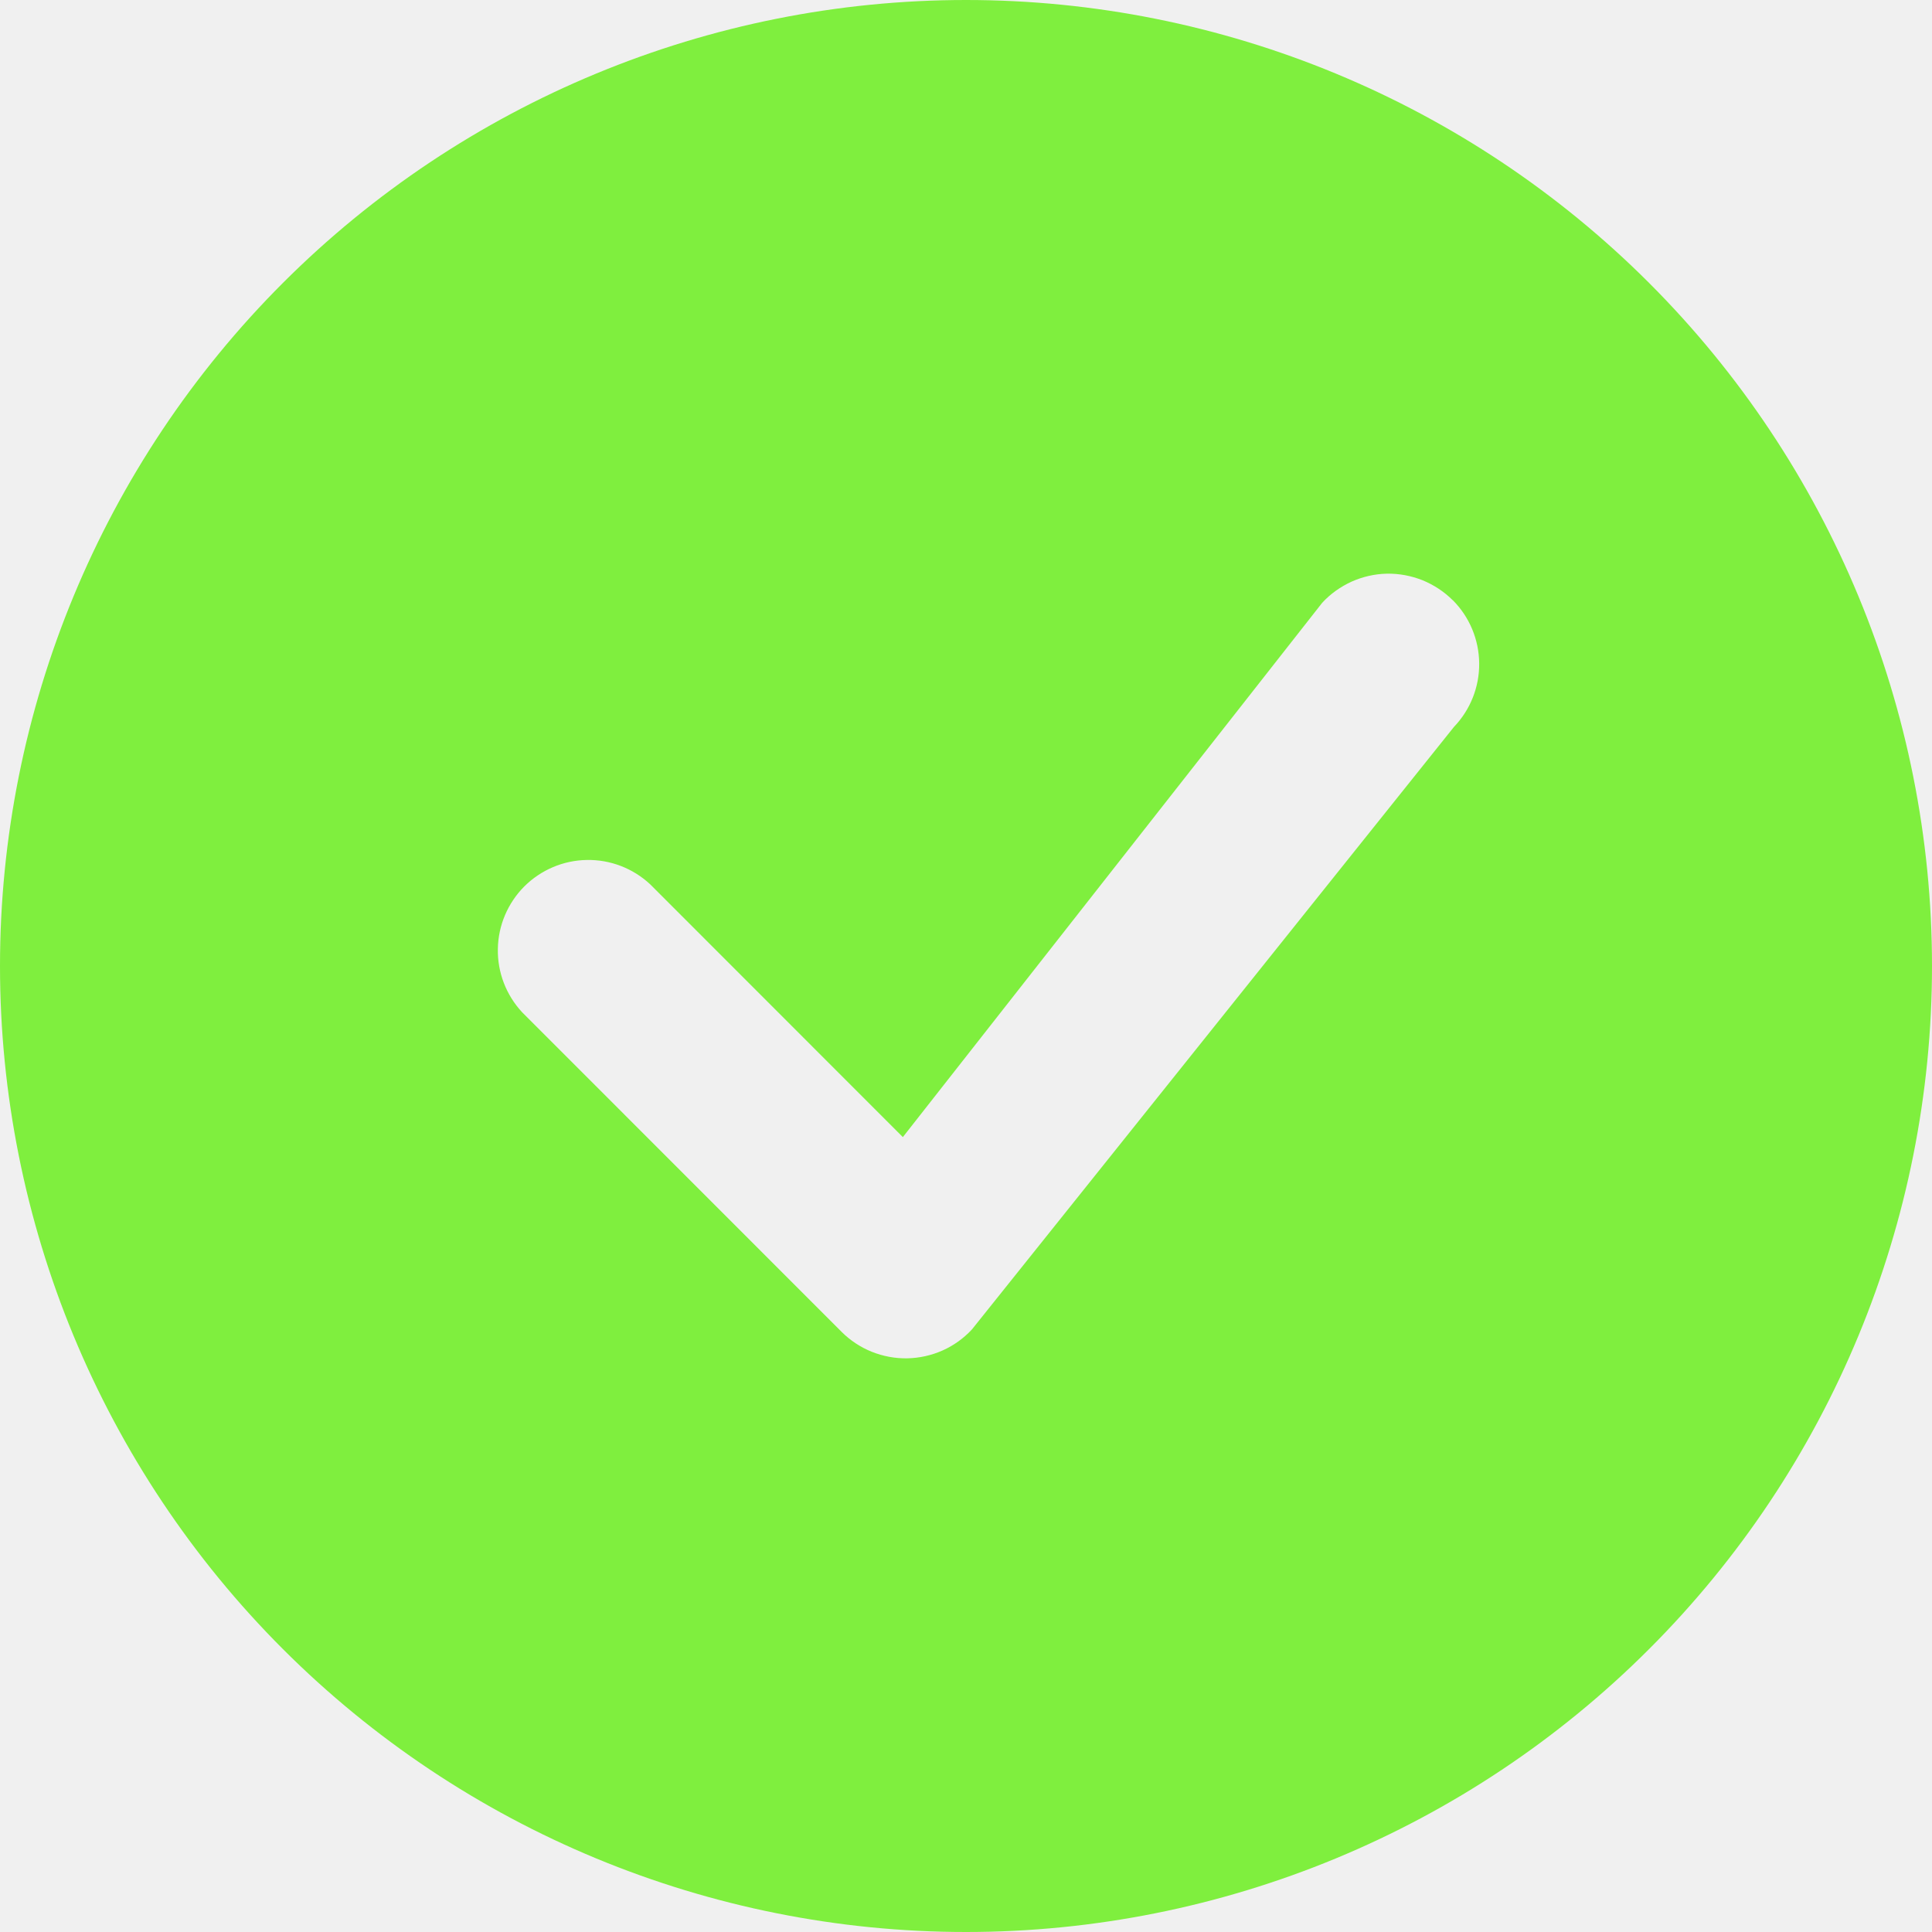
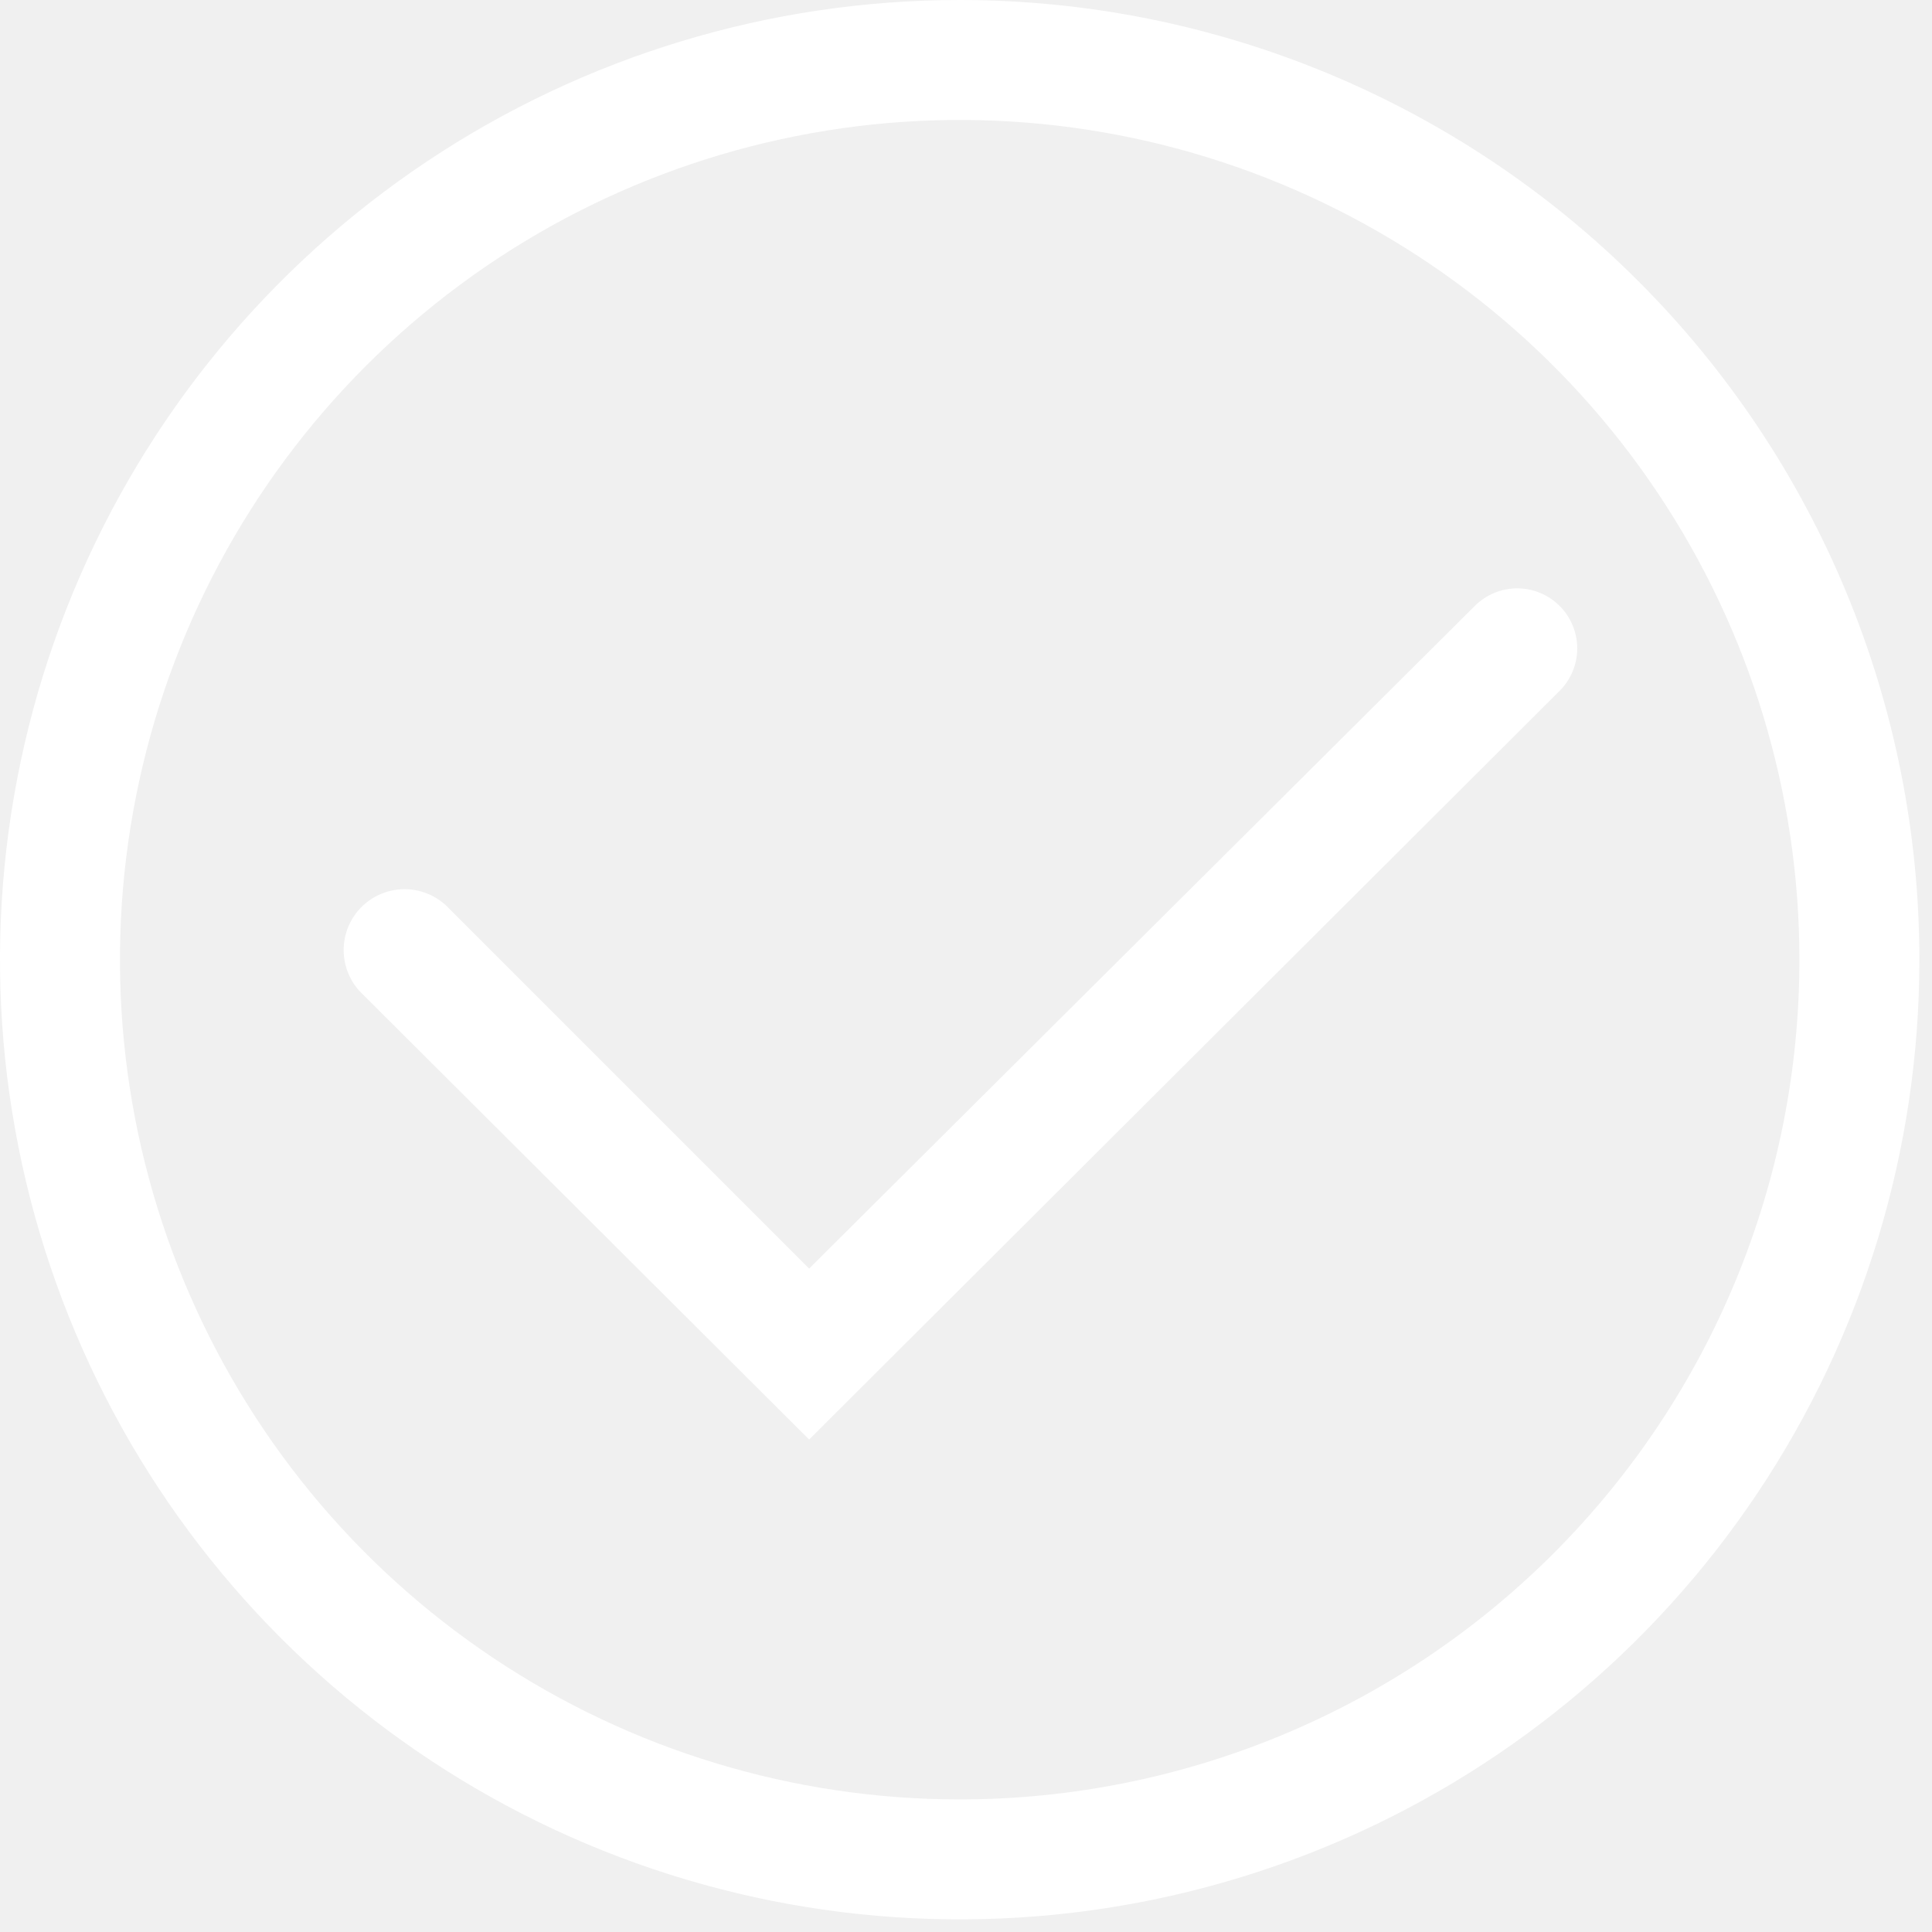
- <svg xmlns="http://www.w3.org/2000/svg" width="60" height="60" viewBox="0 0 16 16" fill="none">
-   <path fill-rule="evenodd" clip-rule="evenodd" d="M16 8C16 10.122 15.157 12.157 13.657 13.657C12.157 15.157 10.122 16 8 16C5.878 16 3.843 15.157 2.343 13.657C0.843 12.157 0 10.122 0 8C0 5.878 0.843 3.843 2.343 2.343C3.843 0.843 5.878 0 8 0C10.122 0 12.157 0.843 13.657 2.343C15.157 3.843 16 5.878 16 8V8ZM12.03 4.97C11.959 4.899 11.873 4.843 11.78 4.805C11.686 4.768 11.586 4.749 11.485 4.751C11.384 4.753 11.285 4.776 11.193 4.817C11.101 4.859 11.018 4.918 10.95 4.992L7.477 9.417L5.384 7.323C5.242 7.191 5.054 7.118 4.859 7.122C4.665 7.125 4.48 7.204 4.342 7.341C4.205 7.479 4.126 7.664 4.123 7.858C4.119 8.053 4.192 8.241 4.324 8.383L6.97 11.03C7.041 11.101 7.126 11.157 7.22 11.195C7.313 11.232 7.413 11.251 7.514 11.249C7.614 11.247 7.714 11.225 7.806 11.184C7.898 11.143 7.98 11.084 8.049 11.01L12.041 6.02C12.177 5.878 12.252 5.689 12.25 5.493C12.248 5.297 12.17 5.109 12.031 4.97H12.03Z" fill="#7FEF3E" />
+ <svg xmlns="http://www.w3.org/2000/svg" width="57" height="57" viewBox="0 0 51 51" fill="none">
+   <path d="M25.333 0C20.323 0 15.425 1.486 11.259 4.269C7.093 7.053 3.846 11.01 1.928 15.639C0.011 20.268 -0.491 25.361 0.487 30.276C1.464 35.19 3.877 39.704 7.42 43.247C10.963 46.79 15.477 49.202 20.391 50.18C25.305 51.157 30.399 50.656 35.028 48.738C39.657 46.821 43.614 43.574 46.397 39.408C49.181 35.242 50.667 30.344 50.667 25.333C50.667 18.614 47.998 12.171 43.247 7.42C38.496 2.669 32.052 0 25.333 0V0ZM25.333 47.5C20.949 47.5 16.663 46.2 13.018 43.764C9.373 41.328 6.532 37.867 4.854 33.816C3.176 29.766 2.737 25.309 3.593 21.009C4.448 16.709 6.559 12.759 9.659 9.659C12.759 6.559 16.709 4.448 21.009 3.593C25.309 2.737 29.766 3.176 33.816 4.854C37.867 6.532 41.329 9.373 43.764 13.018C46.2 16.663 47.5 20.949 47.5 25.333C47.5 31.212 45.165 36.85 41.008 41.008C36.85 45.165 31.212 47.5 25.333 47.5Z" fill="white" />
+   <path d="M41.167 15.992C40.87 15.697 40.469 15.531 40.05 15.531C39.632 15.531 39.231 15.697 38.934 15.992L21.359 33.487L11.859 23.987C11.569 23.675 11.167 23.49 10.741 23.473C10.315 23.457 9.9 23.611 9.587 23.9C9.274 24.19 9.089 24.592 9.073 25.018C9.057 25.445 9.21 25.86 9.5 26.172L21.359 38L41.167 18.24C41.315 18.093 41.433 17.918 41.513 17.725C41.594 17.532 41.635 17.325 41.635 17.116C41.635 16.907 41.594 16.7 41.513 16.507C41.433 16.314 41.315 16.139 41.167 15.992Z" fill="white" />
</svg>
